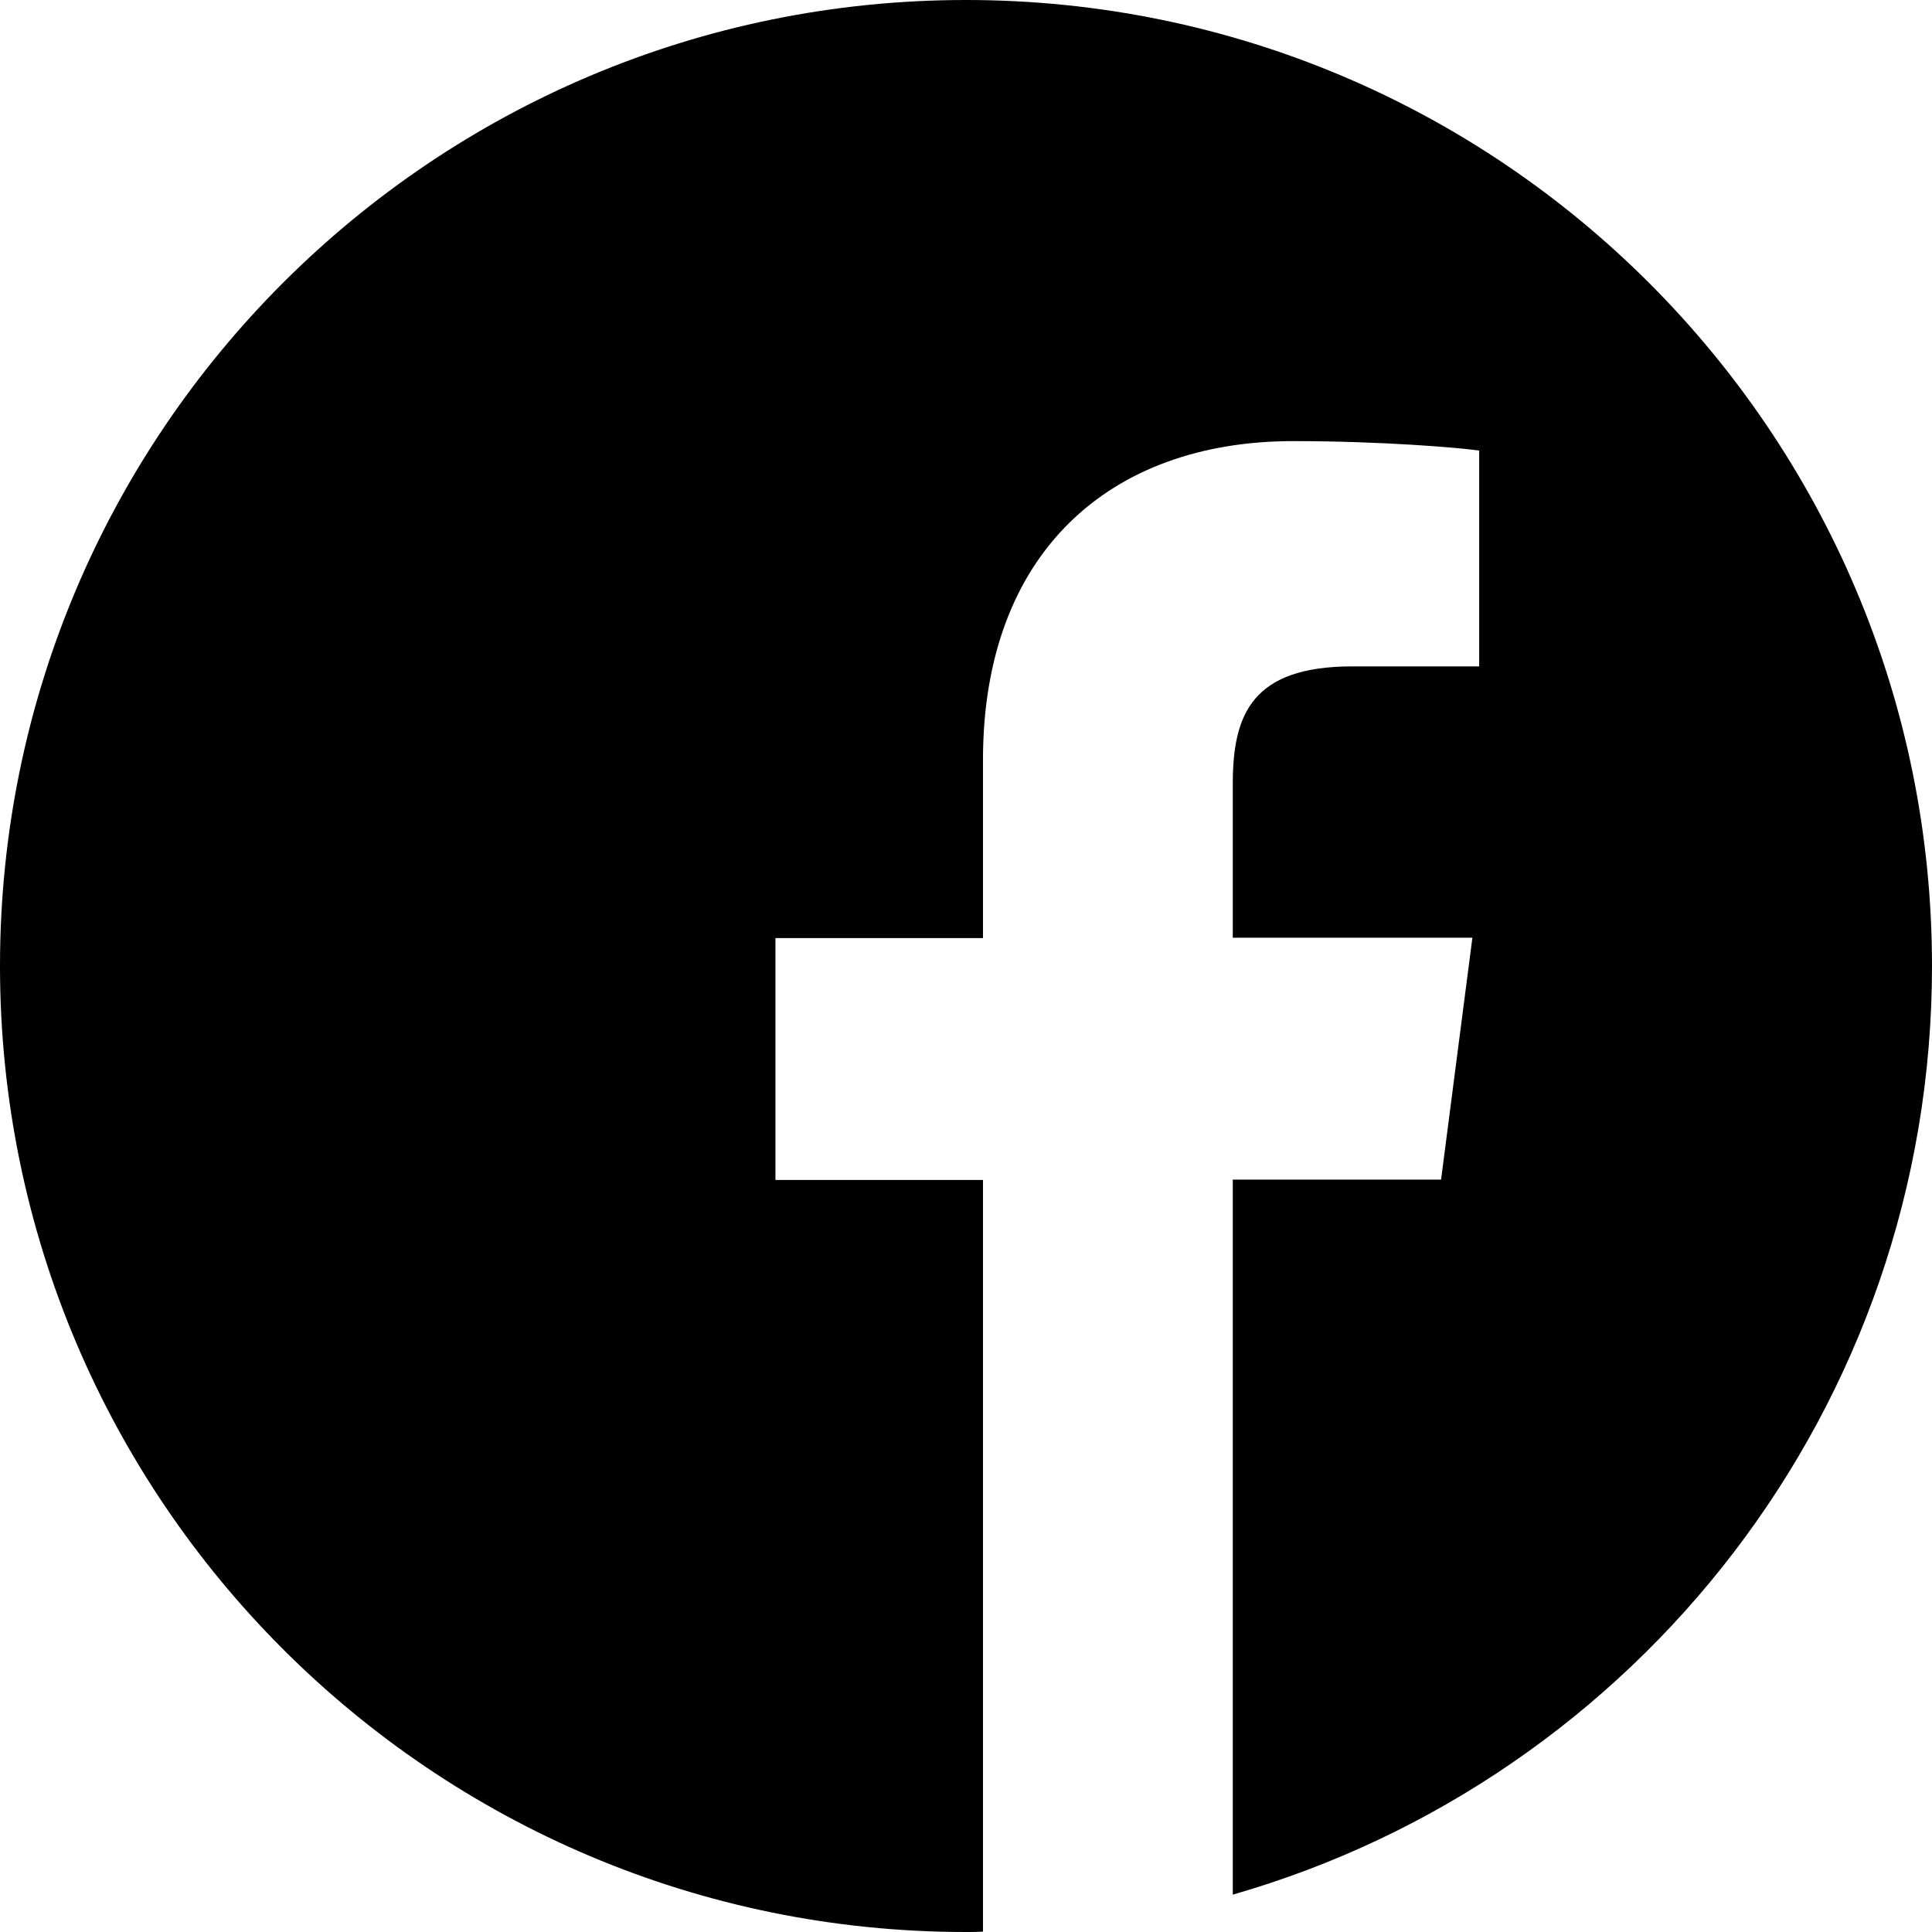
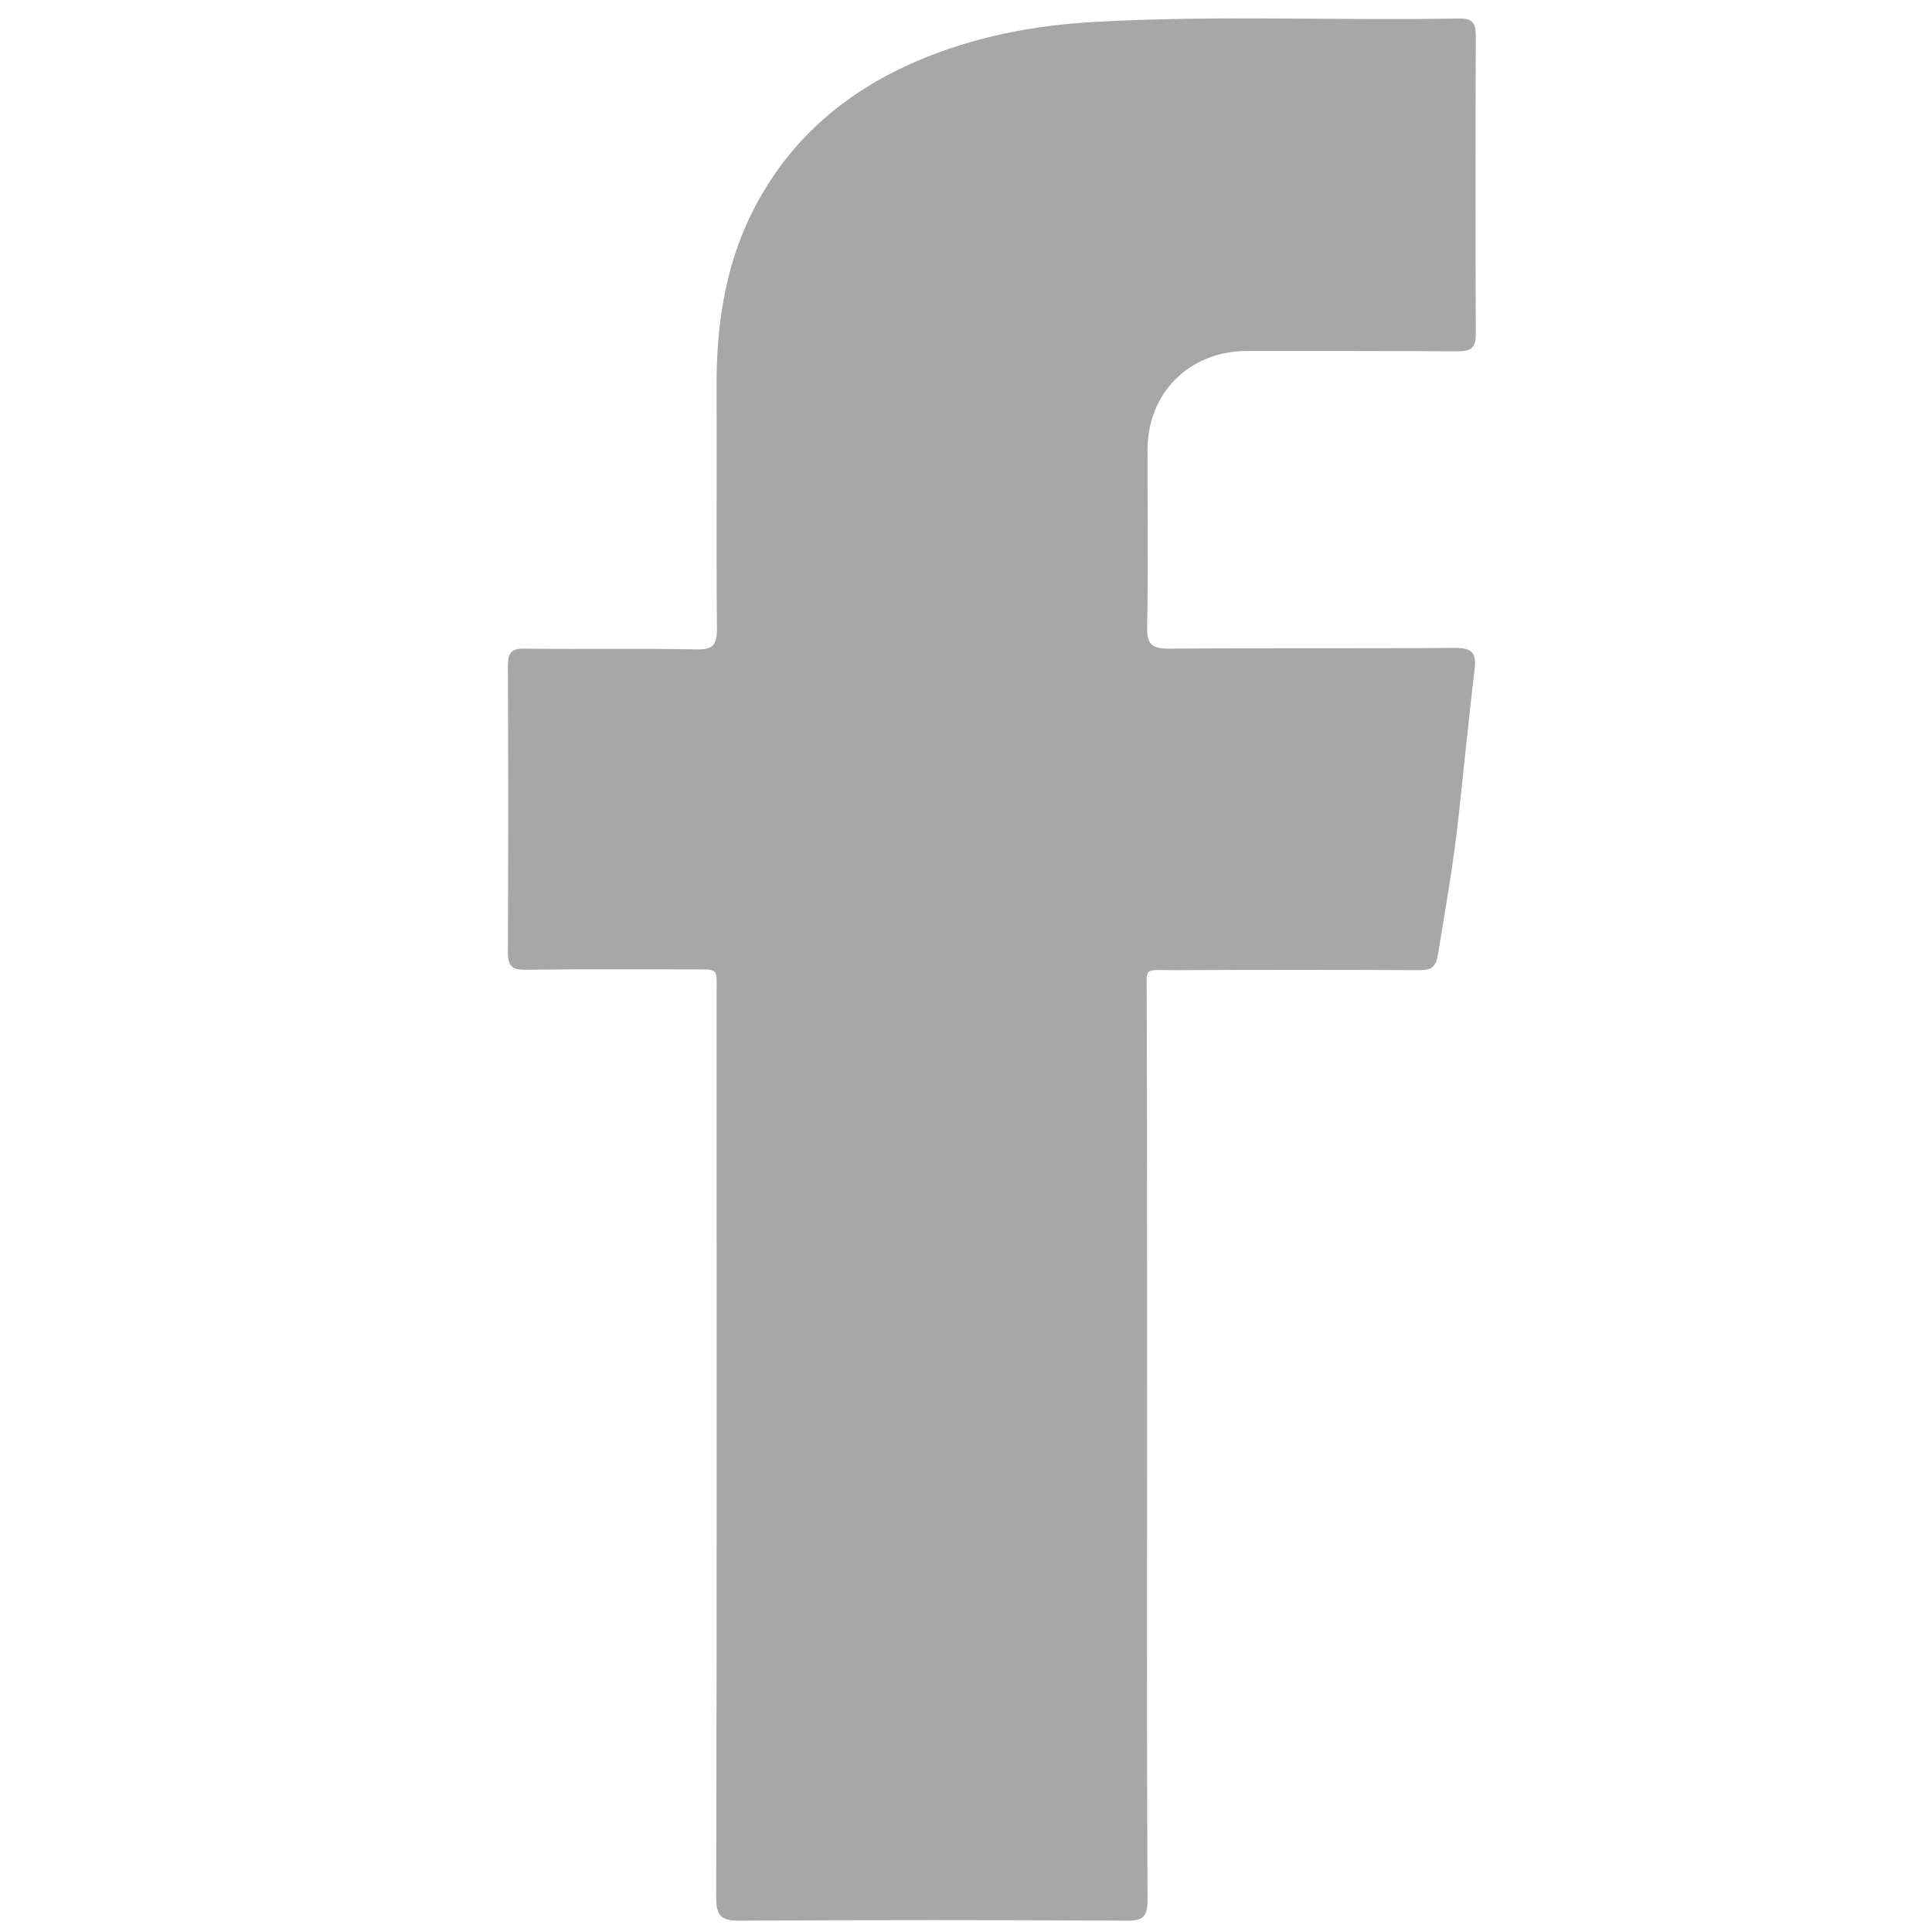
- <svg xmlns="http://www.w3.org/2000/svg" id="Capa_1" enable-background="new 0 0 512 512" height="512" viewBox="0 0 512 512" width="512">
-   <path d="m512 256c0-141.4-114.6-256-256-256s-256 114.6-256 256 114.6 256 256 256c1.5 0 3 0 4.5-.1v-199.2h-55v-64.1h55v-47.2c0-54.7 33.4-84.5 82.2-84.5 23.4 0 43.5 1.7 49.3 2.5v57.2h-33.6c-26.5 0-31.7 12.6-31.7 31.1v40.8h63.5l-8.3 64.1h-55.2v189.5c107-30.7 185.3-129.2 185.3-246.1z" />
+ <svg xmlns="http://www.w3.org/2000/svg" enable-background="new 0 0 512 512" id="Layer_1" version="1.1" viewBox="0 0 512 512" xml:space="preserve">
+   <g>
+     <path d="M304,383c0,40.2-0.1,80.3,0.1,120.5c0,4.4-1.2,5.6-5.6,5.5c-34.2-0.2-68.3-0.2-102.5,0   c-4.7,0-6.2-1.1-6.2-6c0.2-79.7,0.1-159.3,0.1-239c0-8,0.9-7-7.3-7.1c-14.5,0-29-0.1-43.5,0.1c-3.5,0-4.5-1.1-4.5-4.6   c0.1-25.3,0.1-50.7,0-76c0-3.5,1-4.6,4.5-4.5c15.2,0.2,30.3-0.1,45.5,0.2c4.1,0.1,5.4-1,5.4-5.3c-0.2-21.3,0-42.7-0.1-64   c-0.1-17.7,2.6-34.8,11.5-50.4c9.6-17,24-28.7,41.8-36.3c15-6.4,30.8-9.4,47-10.3c32.1-1.8,64.3-0.3,96.4-0.9   c3.6-0.1,4.5,1.2,4.5,4.6c-0.1,26.3-0.1,52.7,0,79c0,4-1.5,4.6-5,4.6c-18.5-0.1-37-0.1-55.5-0.1c-15.4,0-26.5,11.1-26.5,26.3   c0,15.7,0.2,31.3-0.1,47c-0.1,4.5,1.4,5.6,5.7,5.6c25.3-0.2,50.7,0,76-0.2c4.2,0,5.6,1.2,5.1,5.4c-1.5,12.9-2.8,25.8-4.2,38.7   c-1.3,12.4-3.5,24.7-5.5,37c-0.6,3.5-1.7,4.3-4.9,4.3c-21.7-0.1-43.3-0.1-65,0c-8.5,0-7.3-1.1-7.3,7.5C304,304,304,343.5,304,383z" fill="#A7A7A7" />
+   </g>
</svg>
